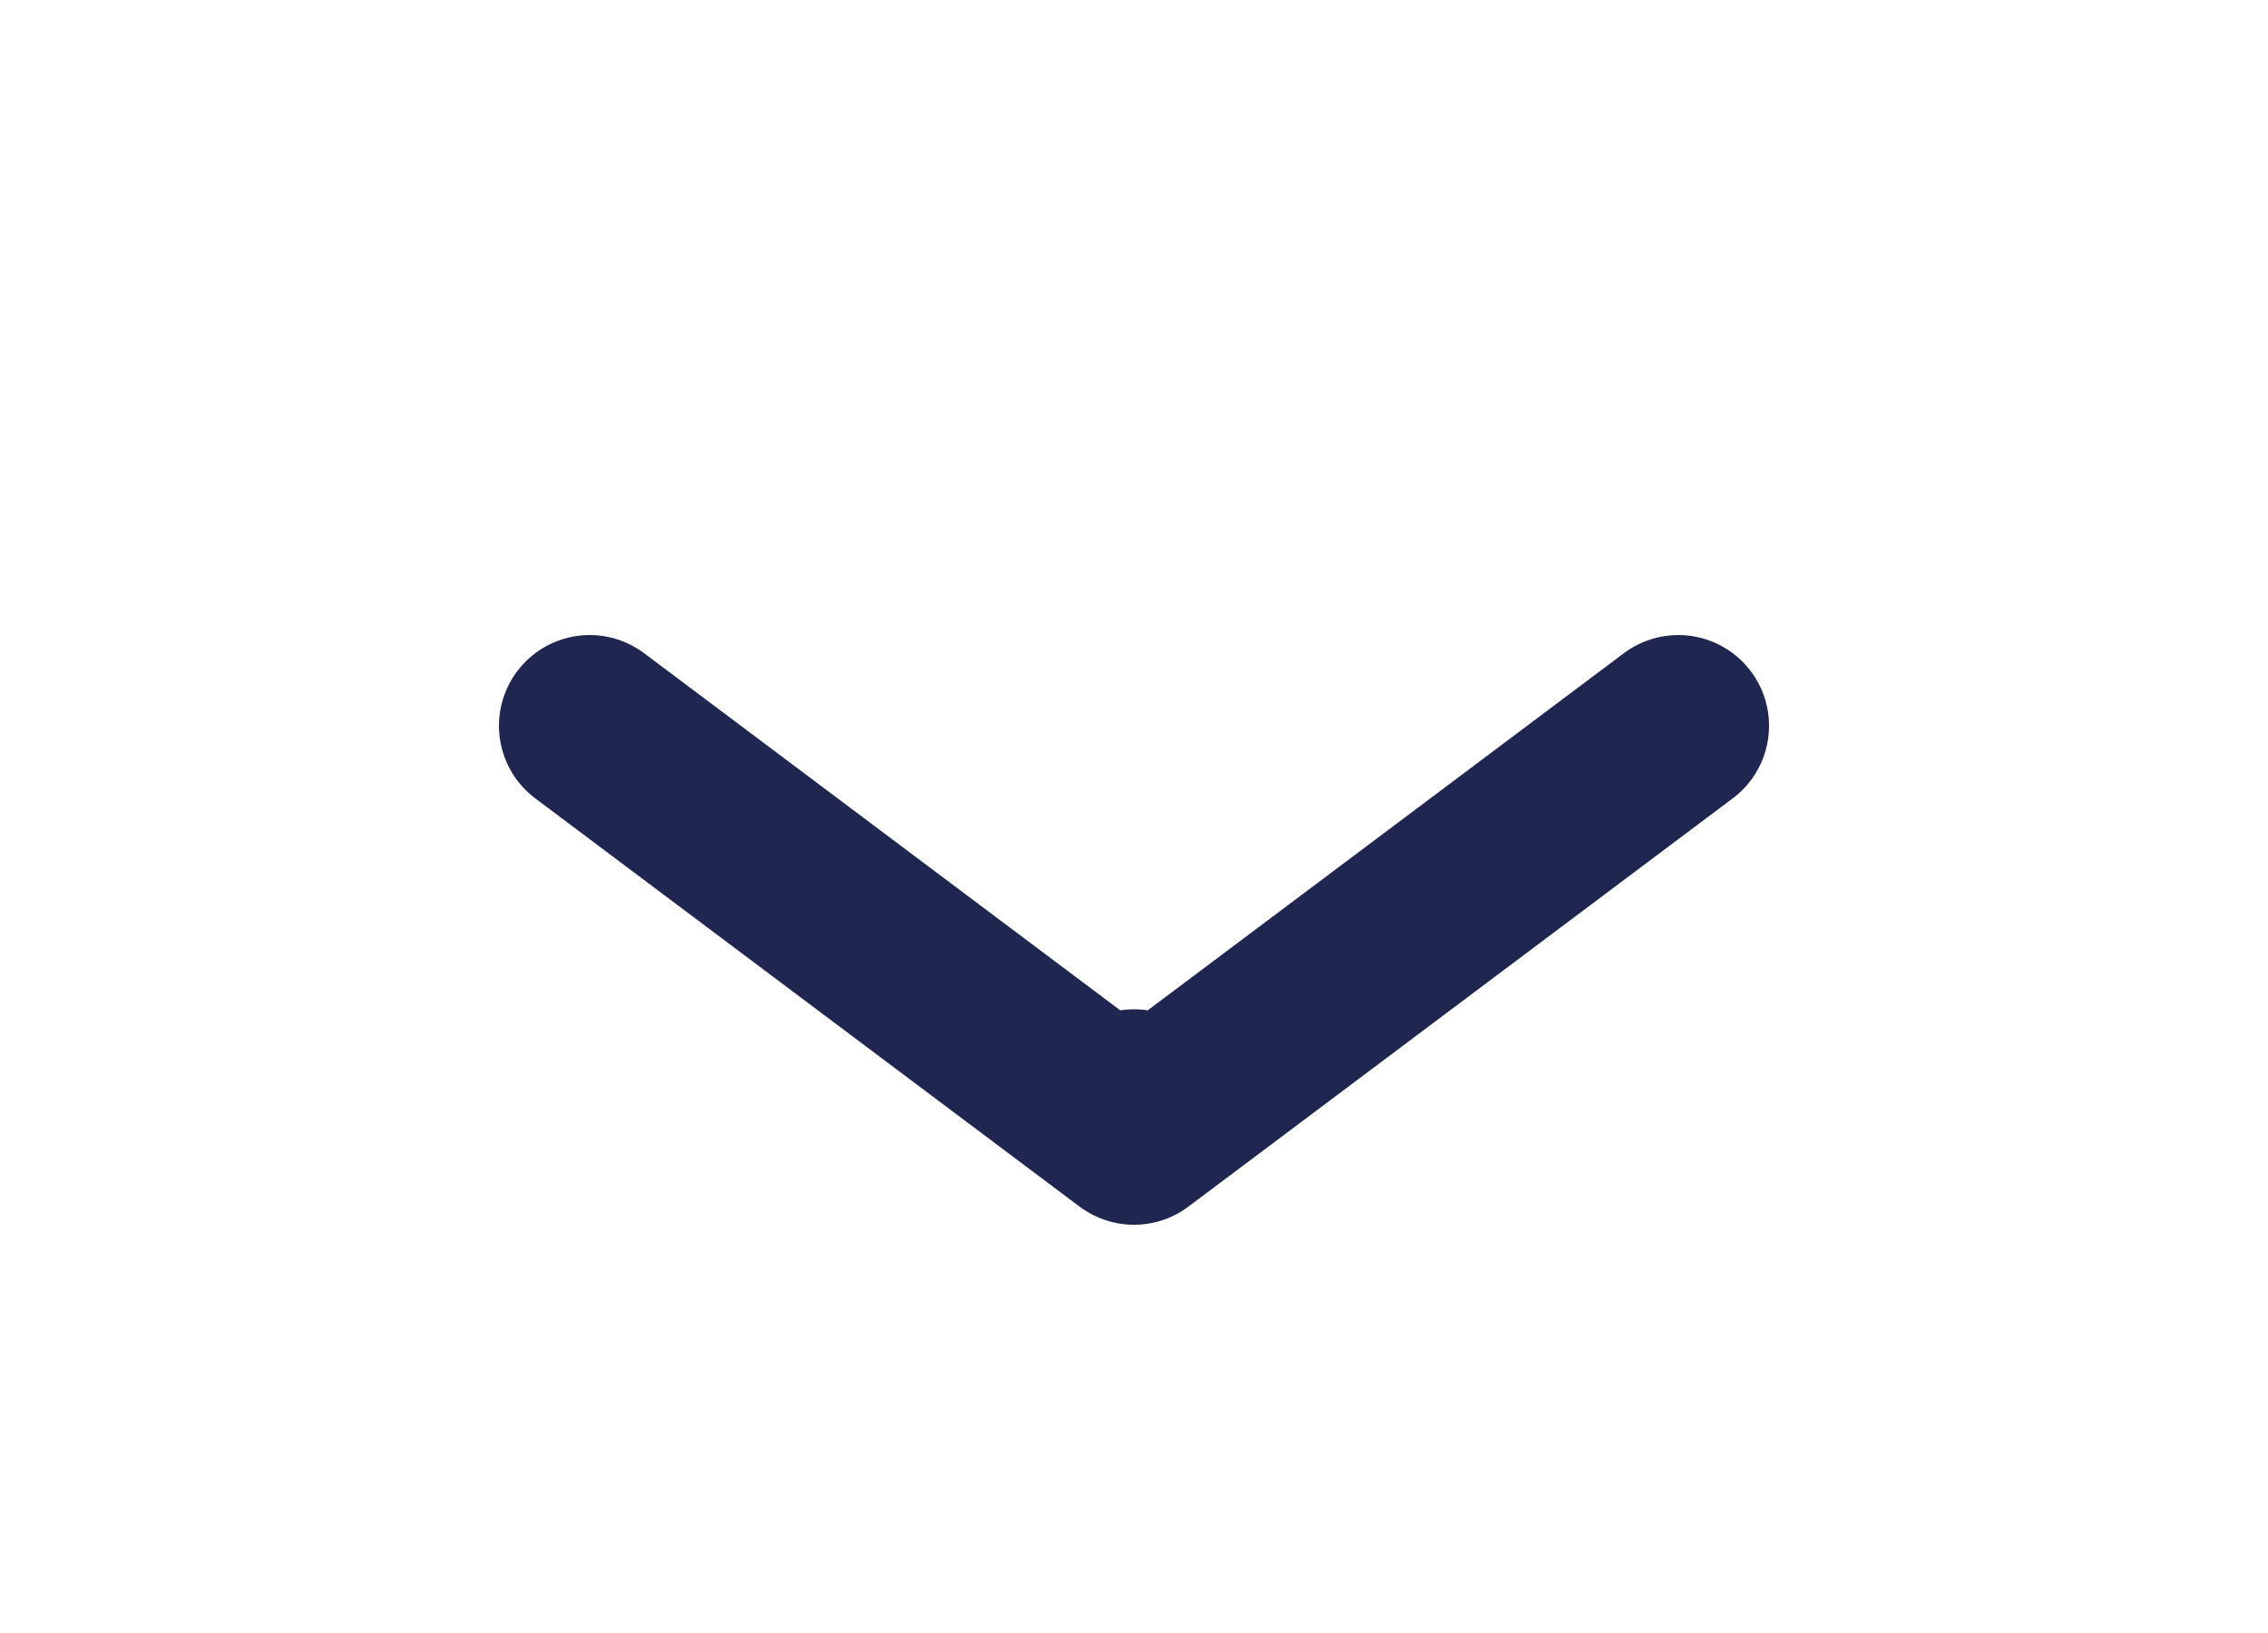
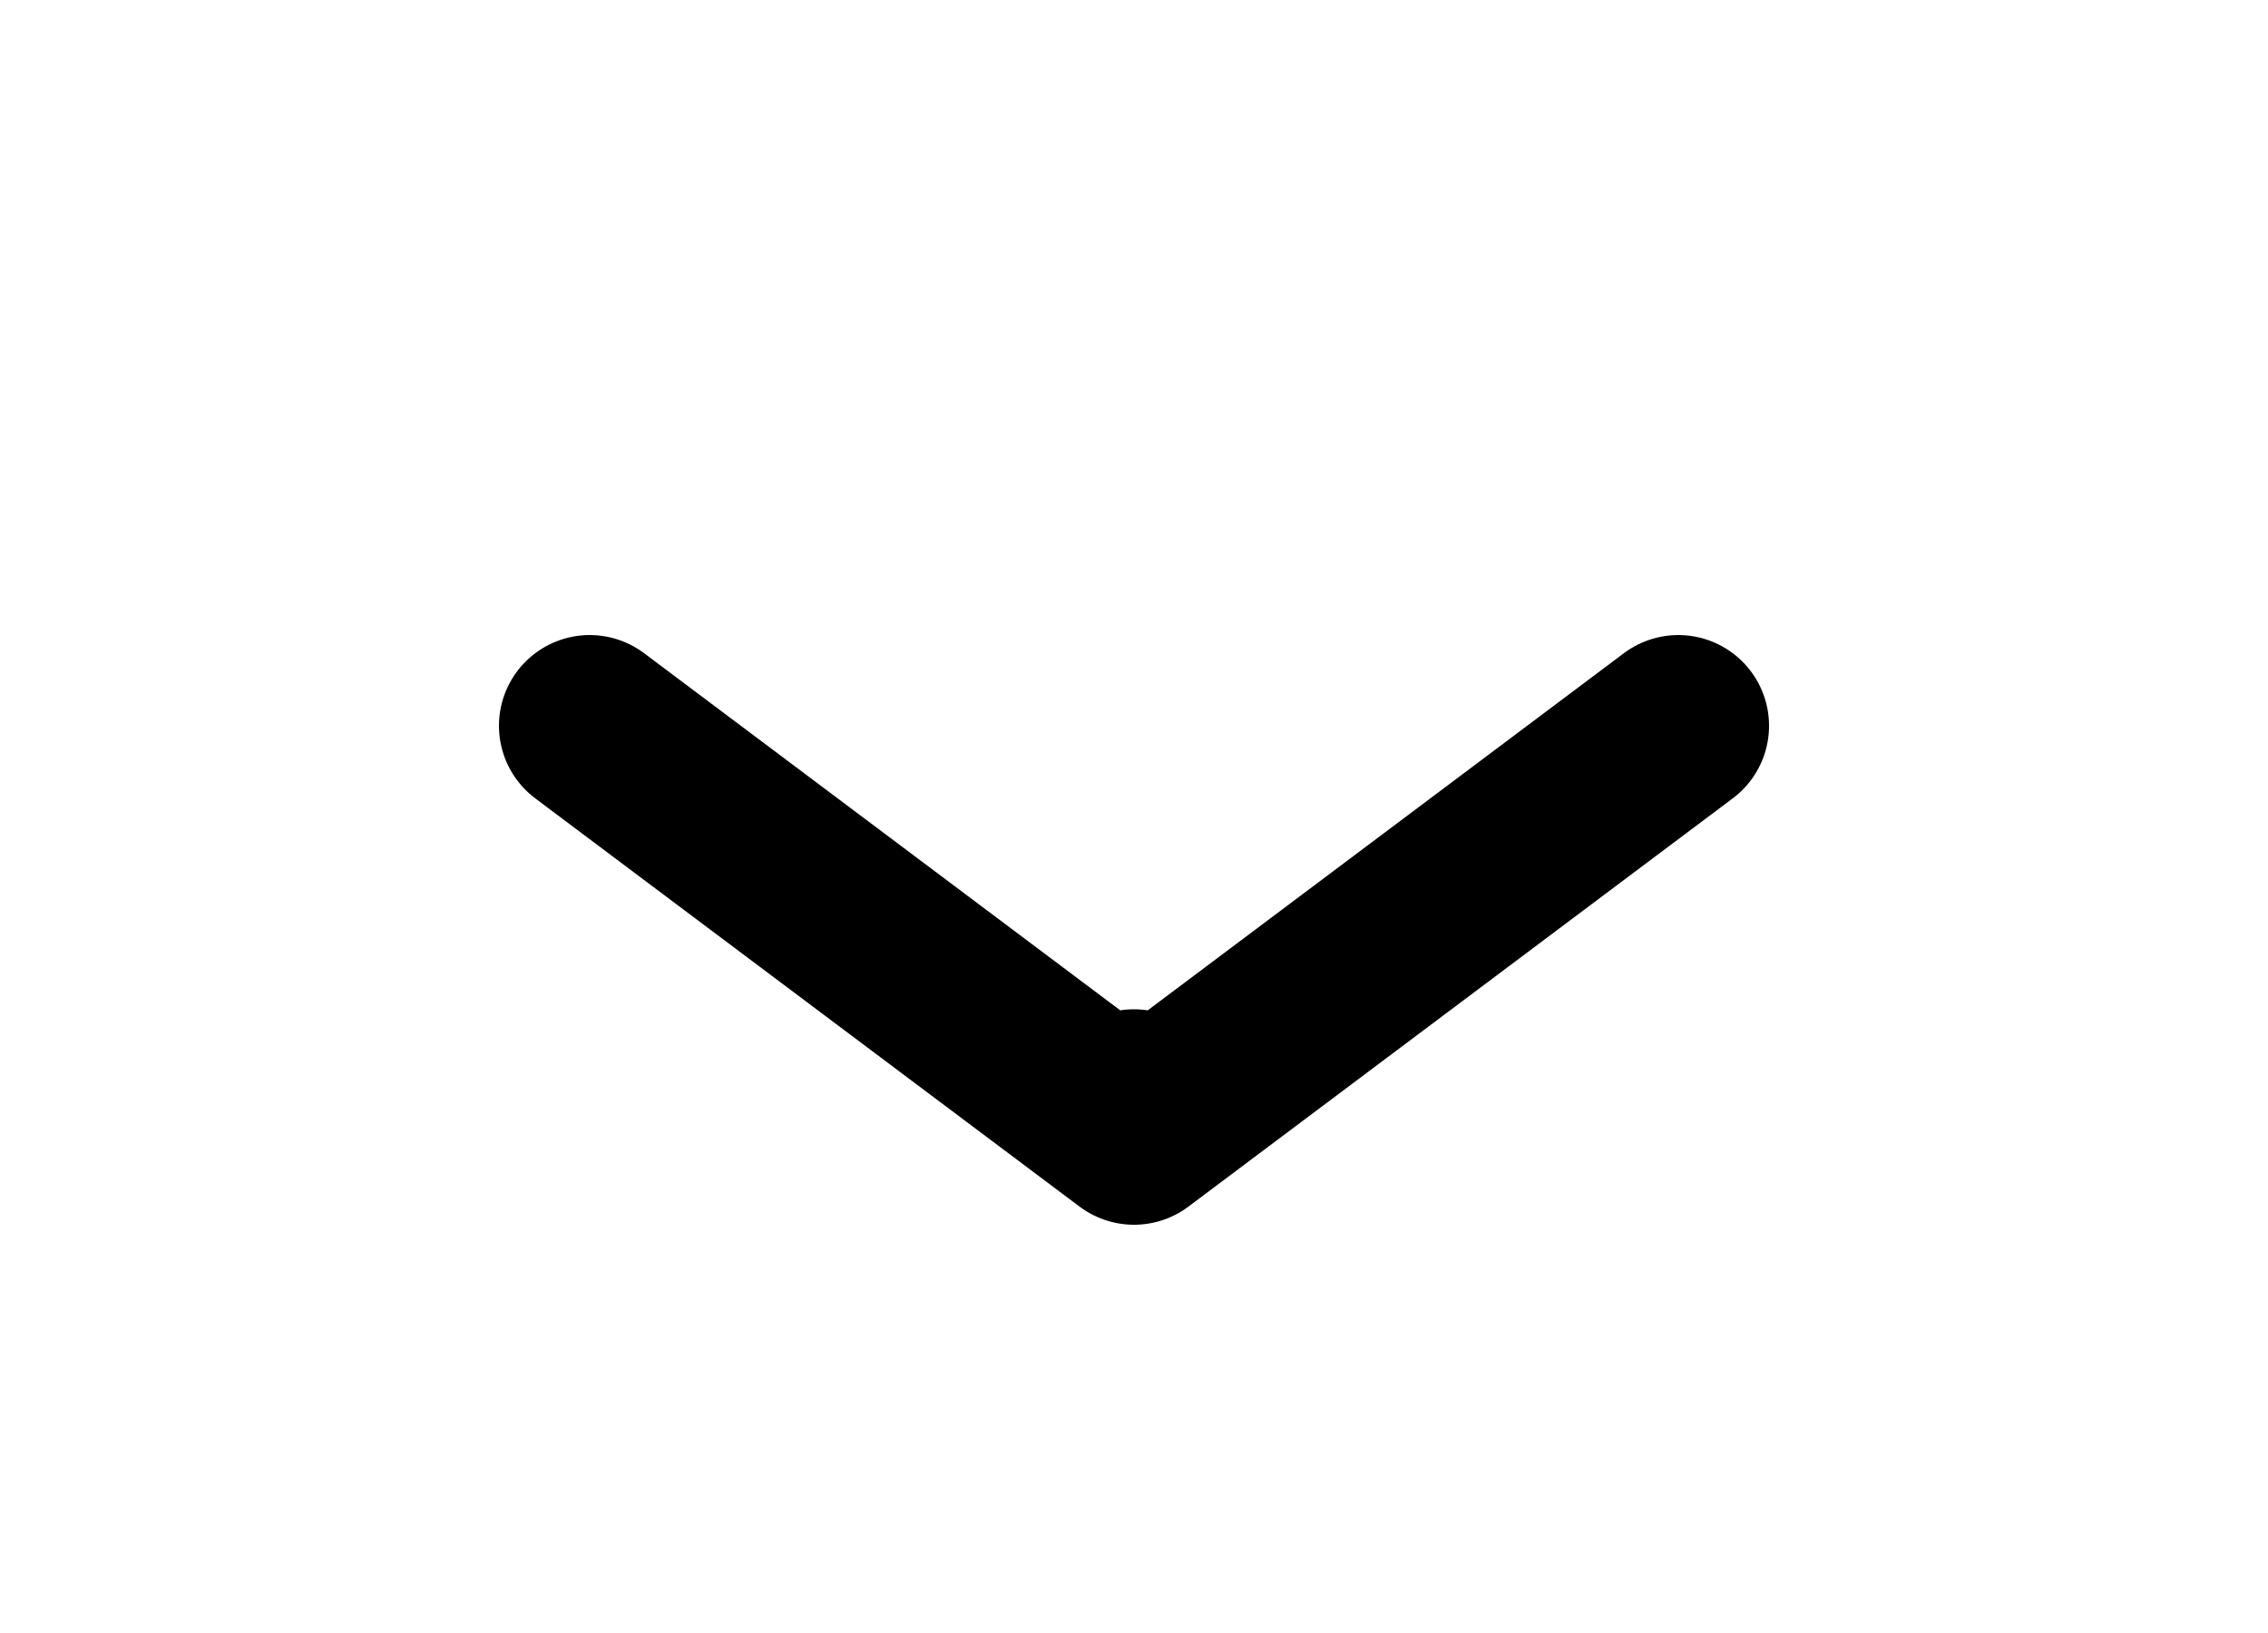
<svg xmlns="http://www.w3.org/2000/svg" width="25" height="18" viewBox="0 0 25 18" fill="none">
-   <path d="M12.5 12.5L18.5 8M12.5 12.5L6.5 8M12.5 12.5V12.125" stroke="#1F2650" stroke-width="2" stroke-linecap="round" stroke-linejoin="round" />
+   <path d="M12.5 12.5L18.5 8M12.5 12.5L6.5 8M12.5 12.5V12.125" stroke="currentColor" stroke-width="2" stroke-linecap="round" stroke-linejoin="round" />
</svg>
